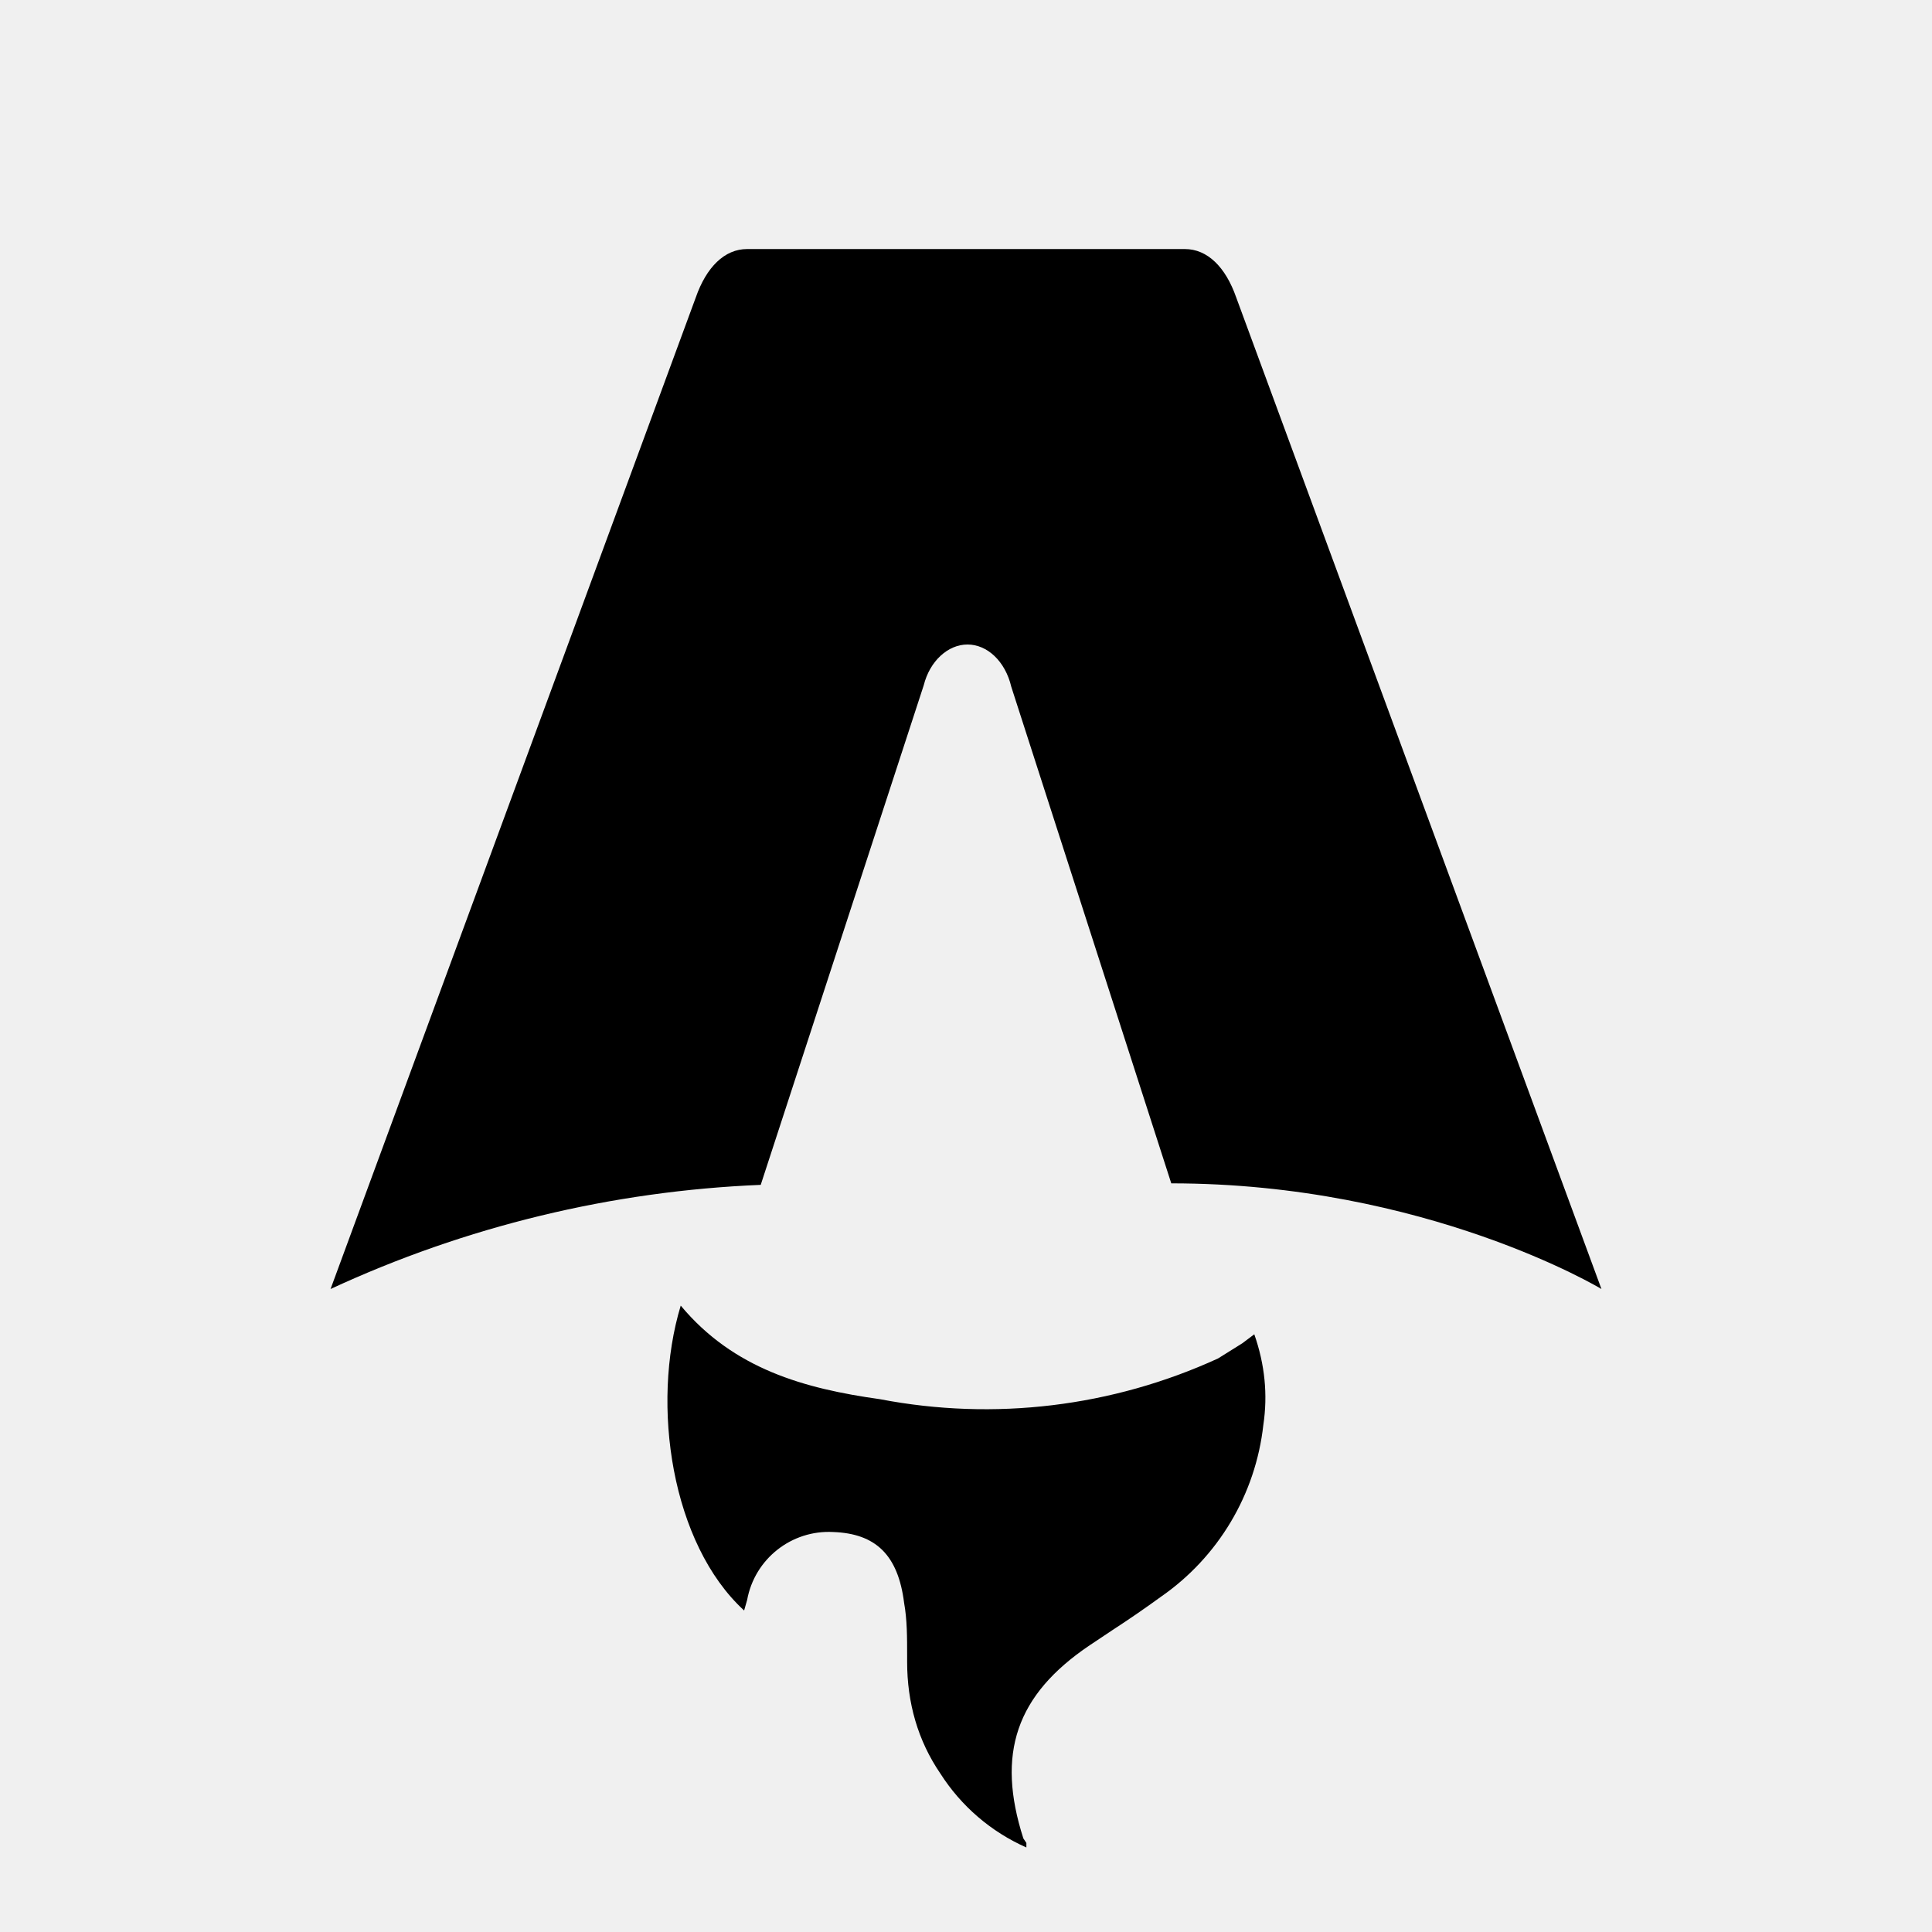
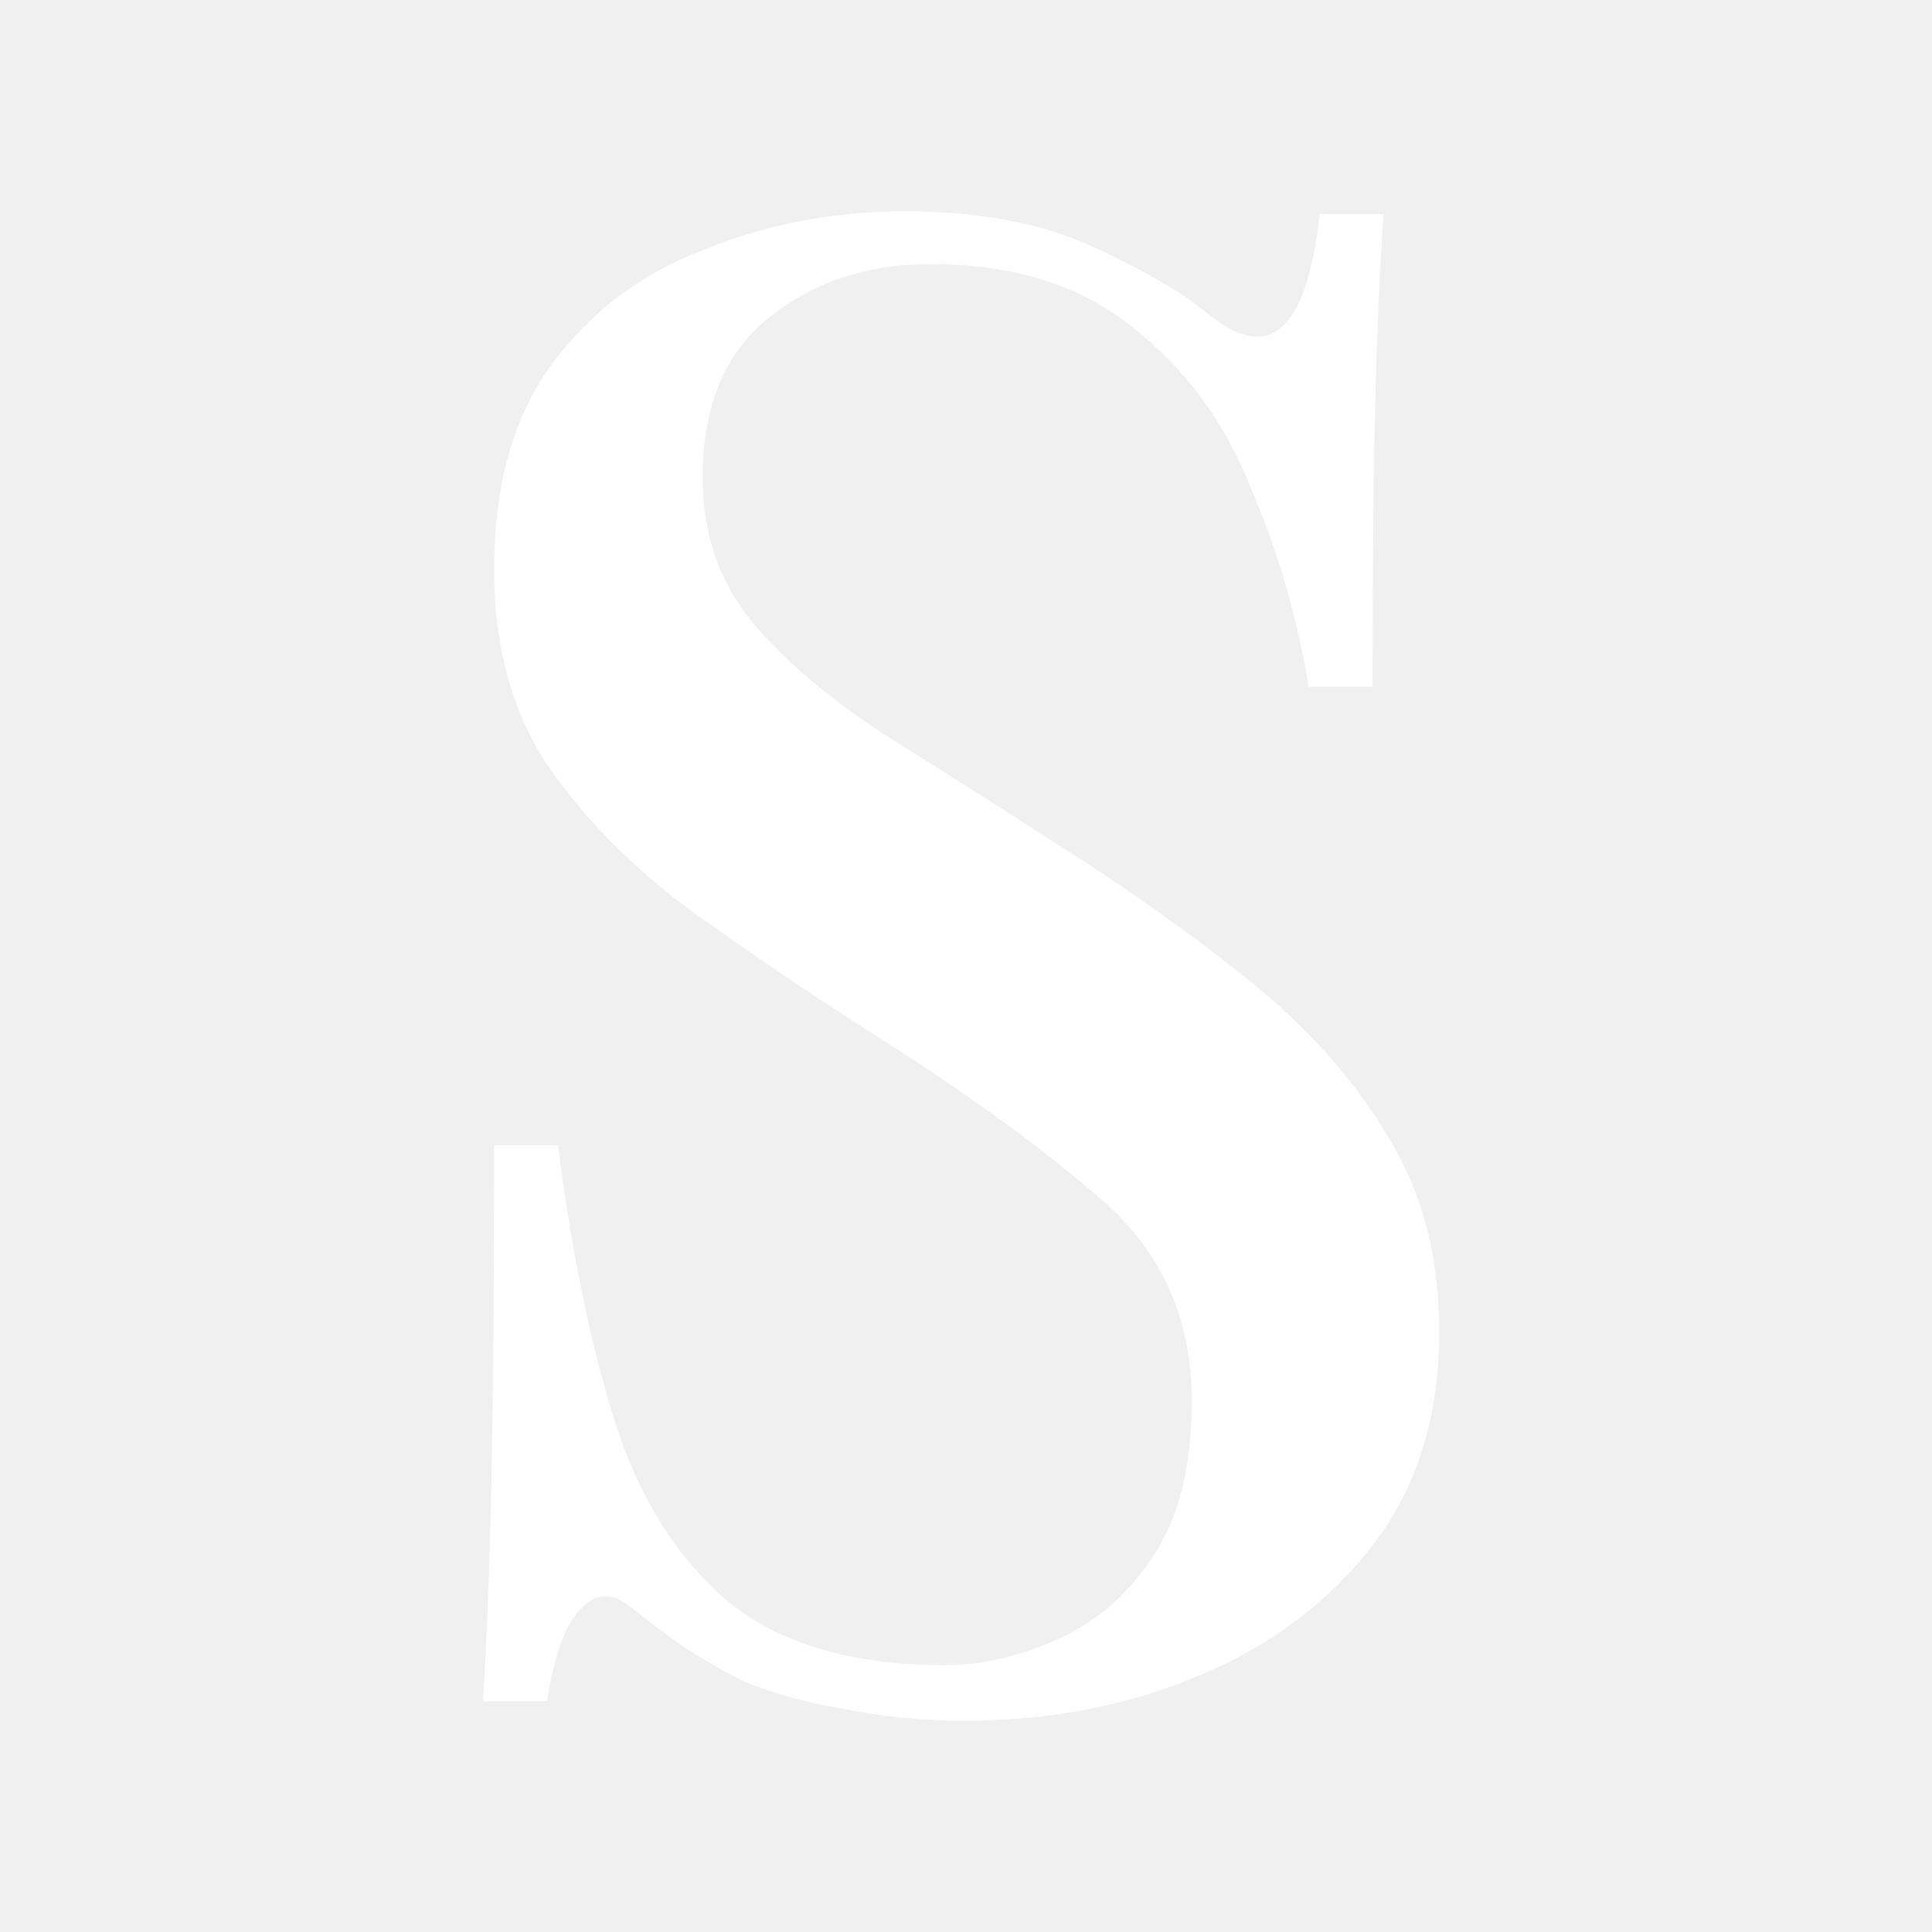
- <svg xmlns="http://www.w3.org/2000/svg" fill="none" viewBox="0 0 128 128">
-   <path d="M50.4 78.5a75.1 75.1 0 0 0-28.5 6.9l24.2-65.7c.7-2 1.9-3.2 3.4-3.2h29c1.5 0 2.7 1.2 3.4 3.2l24.2 65.7s-11.6-7-28.5-7L67 45.5c-.4-1.7-1.6-2.8-2.9-2.8-1.3 0-2.5 1.1-2.9 2.7L50.4 78.5Zm-1.1 28.2Zm-4.2-20.2c-2 6.6-.6 15.8 4.2 20.2a17.5 17.5 0 0 1 .2-.7 5.5 5.5 0 0 1 5.7-4.5c2.8.1 4.3 1.5 4.7 4.7.2 1.1.2 2.3.2 3.5v.4c0 2.7.7 5.2 2.2 7.4a13 13 0 0 0 5.7 4.9v-.3l-.2-.3c-1.8-5.6-.5-9.5 4.4-12.8l1.5-1a73 73 0 0 0 3.2-2.2 16 16 0 0 0 6.8-11.4c.3-2 .1-4-.6-6l-.8.6-1.6 1a37 37 0 0 1-22.4 2.7c-5-.7-9.7-2-13.2-6.2Z" />
-   <style>
-         path { fill: #000; }
-         @media (prefers-color-scheme: dark) {
-             path { fill: #FFF; }
-         }
-     </style>
+ <svg xmlns="http://www.w3.org/2000/svg" width="128" height="128" viewBox="0 0 128 128" fill="none">
+   <path d="M59.993 14C64.904 14 69.078 14.798 72.516 16.394C75.953 17.99 78.47 19.463 80.066 20.814C84.118 24.129 86.573 21.919 87.433 14.184H91.668C91.423 17.622 91.239 21.735 91.116 26.523C90.993 31.189 90.932 37.511 90.932 45.492H86.696C85.96 40.949 84.67 36.529 82.829 32.232C81.11 27.935 78.532 24.436 75.094 21.735C71.656 18.911 67.175 17.499 61.65 17.499C57.353 17.499 53.731 18.727 50.785 21.182C47.961 23.515 46.549 27.014 46.549 31.68C46.549 35.363 47.654 38.555 49.864 41.256C52.074 43.834 54.959 46.29 58.519 48.623C62.08 50.832 65.947 53.288 70.121 55.989C74.787 58.935 79.023 61.944 82.829 65.013C86.635 68.082 89.643 71.459 91.853 75.142C94.185 78.825 95.352 83.183 95.352 88.217C95.352 93.865 93.879 98.592 90.932 102.398C87.985 106.204 84.118 109.089 79.33 111.053C74.664 113.018 69.508 114 63.86 114C61.159 114 58.581 113.754 56.125 113.263C53.792 112.895 51.521 112.281 49.311 111.422C48.084 110.808 46.794 110.071 45.444 109.212C44.216 108.352 42.988 107.432 41.761 106.449C40.533 105.467 39.428 105.529 38.446 106.634C37.464 107.616 36.727 109.641 36.236 112.711H32C32.245 108.782 32.43 103.994 32.553 98.346C32.675 92.699 32.737 85.209 32.737 75.879H36.972C37.832 82.754 39.059 88.77 40.656 93.926C42.252 99.083 44.769 103.134 48.206 106.081C51.644 108.905 56.432 110.317 62.571 110.317C65.026 110.317 67.482 109.764 69.937 108.659C72.516 107.554 74.664 105.713 76.383 103.134C78.102 100.556 78.961 97.118 78.961 92.821C78.961 87.419 76.997 82.999 73.068 79.562C69.139 76.124 64.167 72.502 58.151 68.696C53.731 65.872 49.557 63.048 45.628 60.225C41.822 57.401 38.691 54.209 36.236 50.648C33.903 47.088 32.737 42.791 32.737 37.757C32.737 32.232 33.964 27.751 36.42 24.313C38.998 20.753 42.374 18.174 46.549 16.578C50.723 14.859 55.204 14 59.993 14Z" fill="white" />
</svg>
